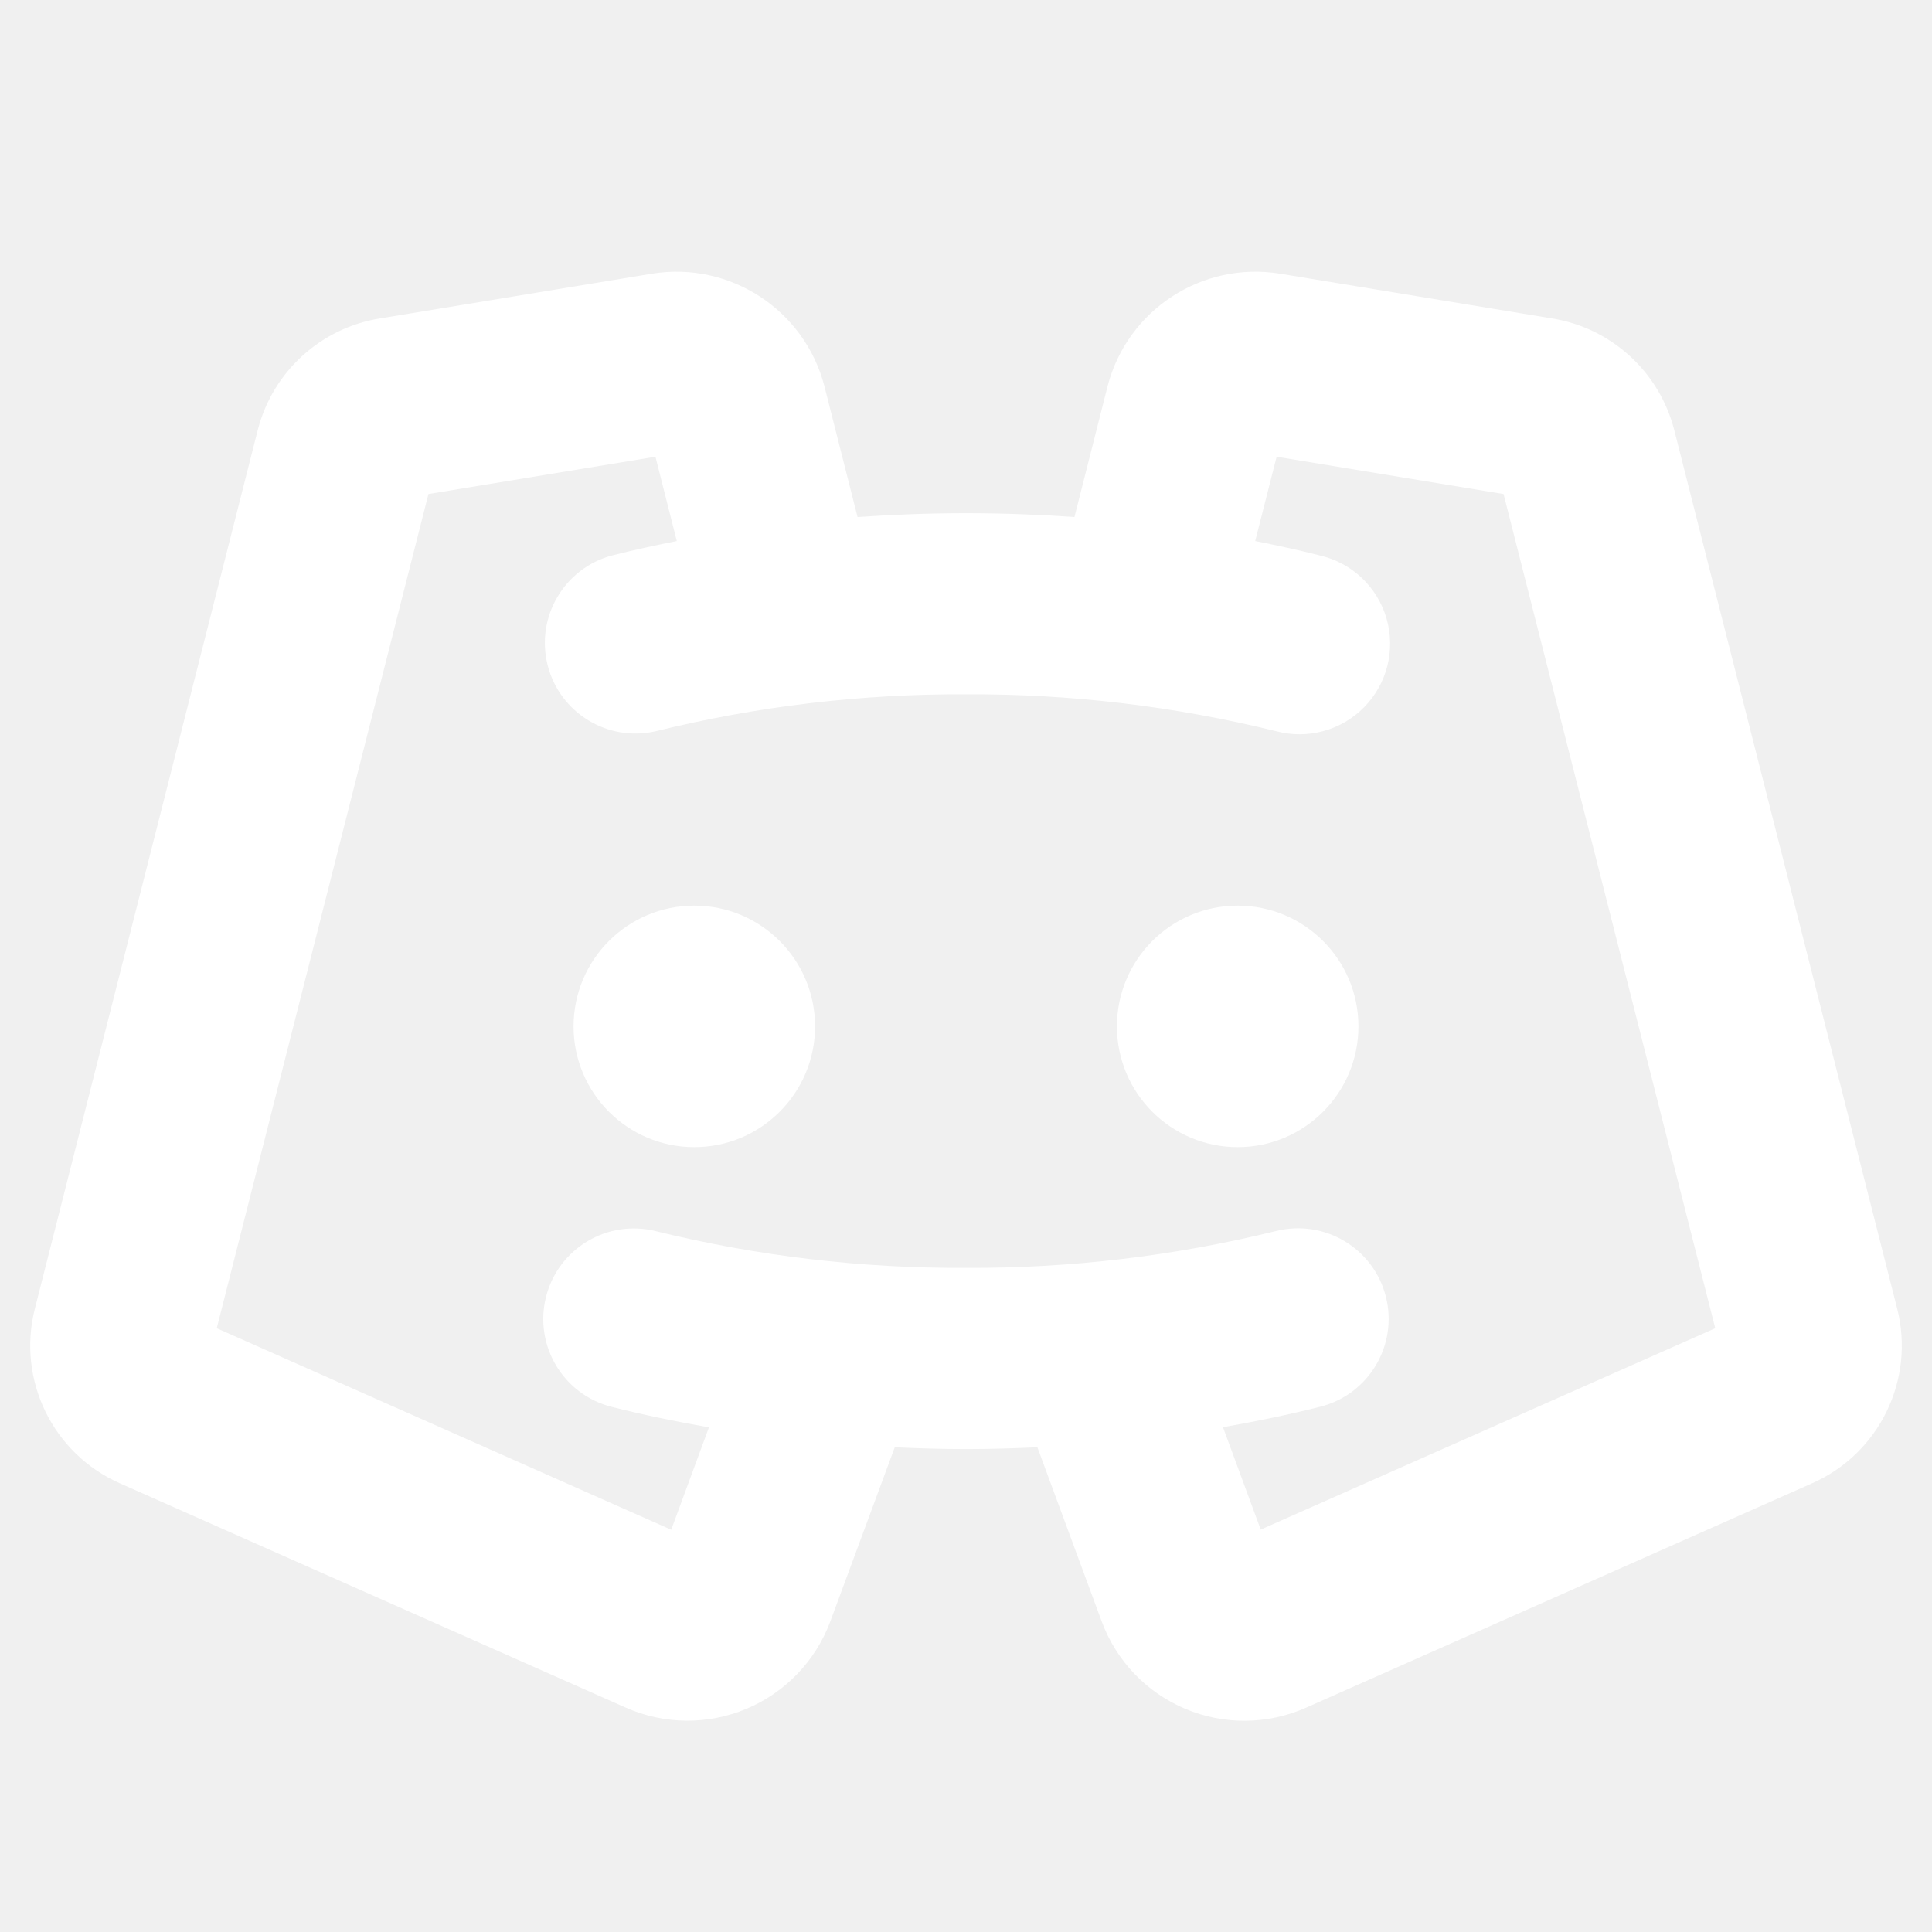
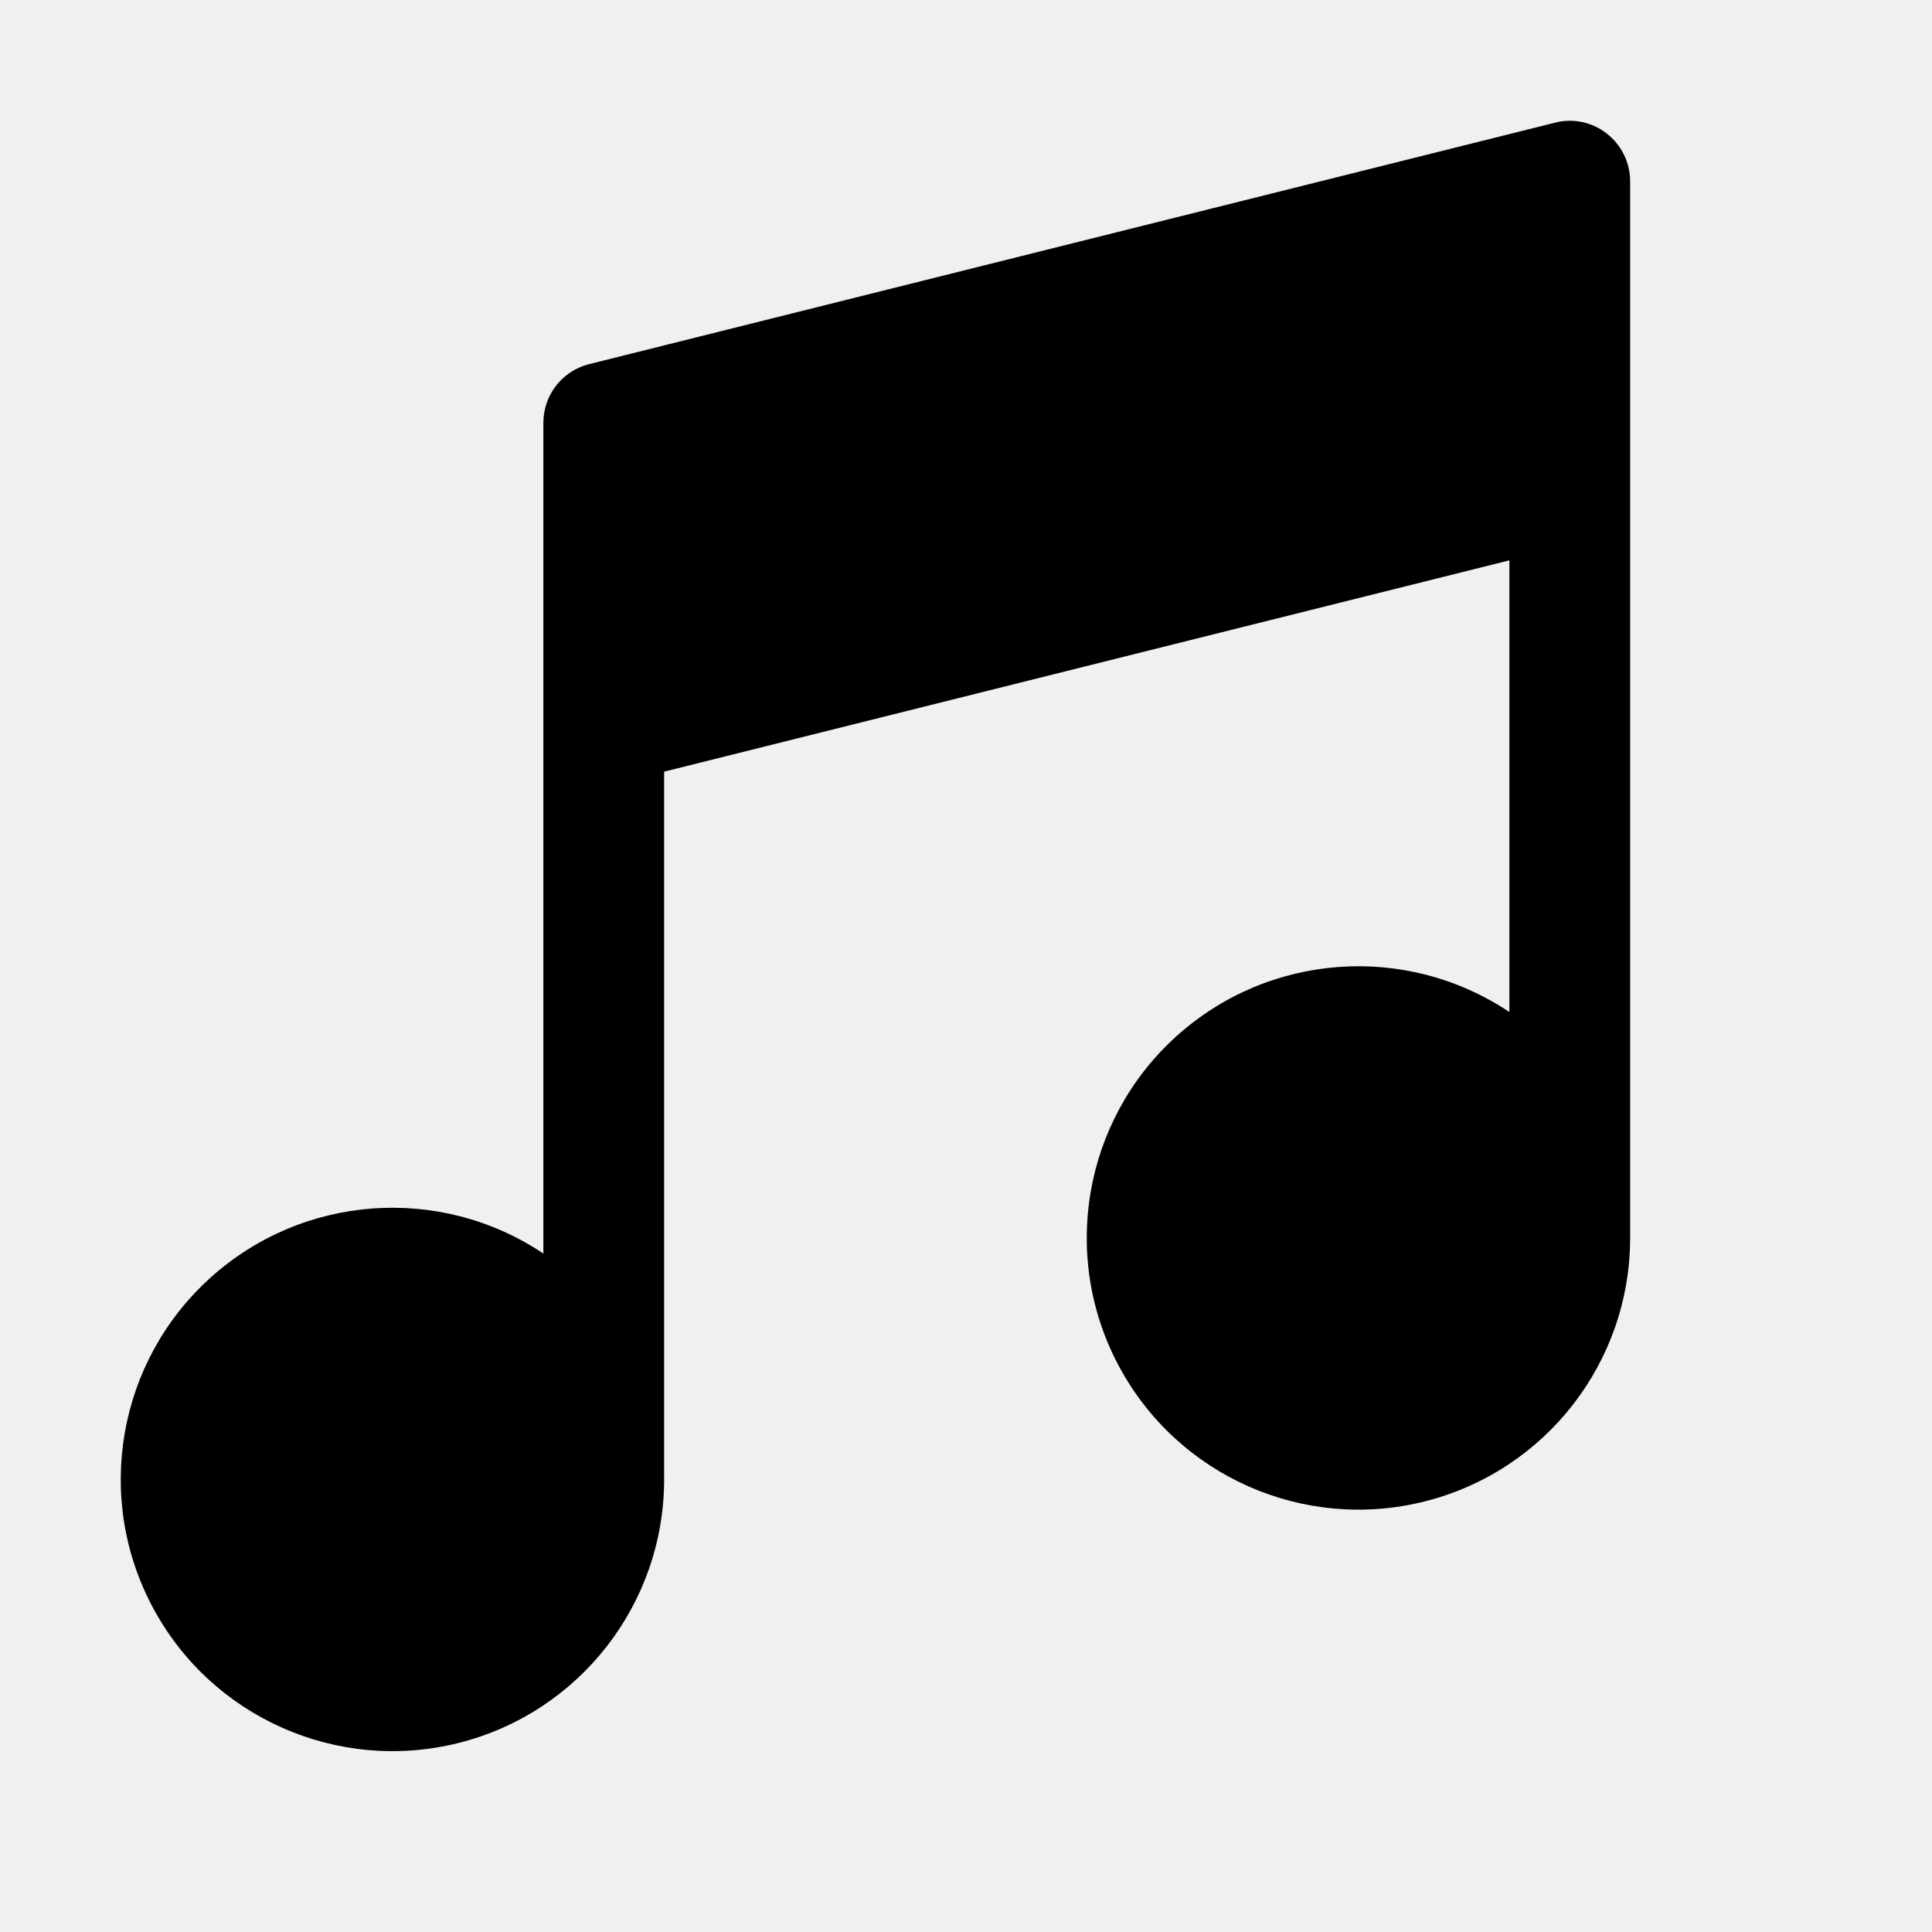
- <svg xmlns="http://www.w3.org/2000/svg" width="40" height="40" fill="#ffffff" viewBox="0 0 256 256">
-   <path d="M108,136a16,16,0,1,1-16-16A16,16,0,0,1,108,136Zm56-16a16,16,0,1,0,16,16A16,16,0,0,0,164,120Zm76.07,76.56-67,29.71A20.15,20.15,0,0,1,146,214.9l-8.54-23.13c-3.13.14-6.27.24-9.45.24s-6.32-.1-9.45-.24L110,214.9a20.19,20.19,0,0,1-27.08,11.37l-67-29.71A19.93,19.93,0,0,1,4.62,173.41L34.15,57A20,20,0,0,1,50.37,42.19l36.06-5.93A20.26,20.26,0,0,1,109.22,51.1l4.41,17.41c4.74-.33,9.52-.51,14.37-.51s9.63.18,14.37.51l4.41-17.41a20.25,20.25,0,0,1,22.79-14.84l36.06,5.93A20,20,0,0,1,221.85,57l29.53,116.38A19.93,19.93,0,0,1,240.07,196.56ZM227.28,176,199.23,65.46l-30.07-4.94-2.84,11.17c2.9.58,5.78,1.2,8.61,1.92a12,12,0,1,1-5.86,23.27A168.43,168.43,0,0,0,128,92a168.43,168.43,0,0,0-41.07,4.88,12,12,0,0,1-5.86-23.27c2.83-.72,5.71-1.34,8.61-1.92L86.85,60.52,56.77,65.46,28.72,176l60.22,26.7,5-13.57c-4.37-.76-8.67-1.65-12.88-2.71a12,12,0,0,1,5.86-23.28A168.43,168.43,0,0,0,128,168a168.43,168.43,0,0,0,41.07-4.88,12,12,0,0,1,5.86,23.28c-4.21,1.06-8.51,1.95-12.88,2.71l5,13.57Z" />
+ <svg xmlns="http://www.w3.org/2000/svg" width="32" height="32" fill="#000000" viewBox="0 0 256 256">
+   <path d="M212.92,17.71a7.89,7.89,0,0,0-6.86-1.46l-128,32A8,8,0,0,0,72,56V166.1A36,36,0,1,0,88,196V102.25l112-28V134.1A36,36,0,1,0,216,164V24A8,8,0,0,0,212.92,17.71Z" />
</svg>
